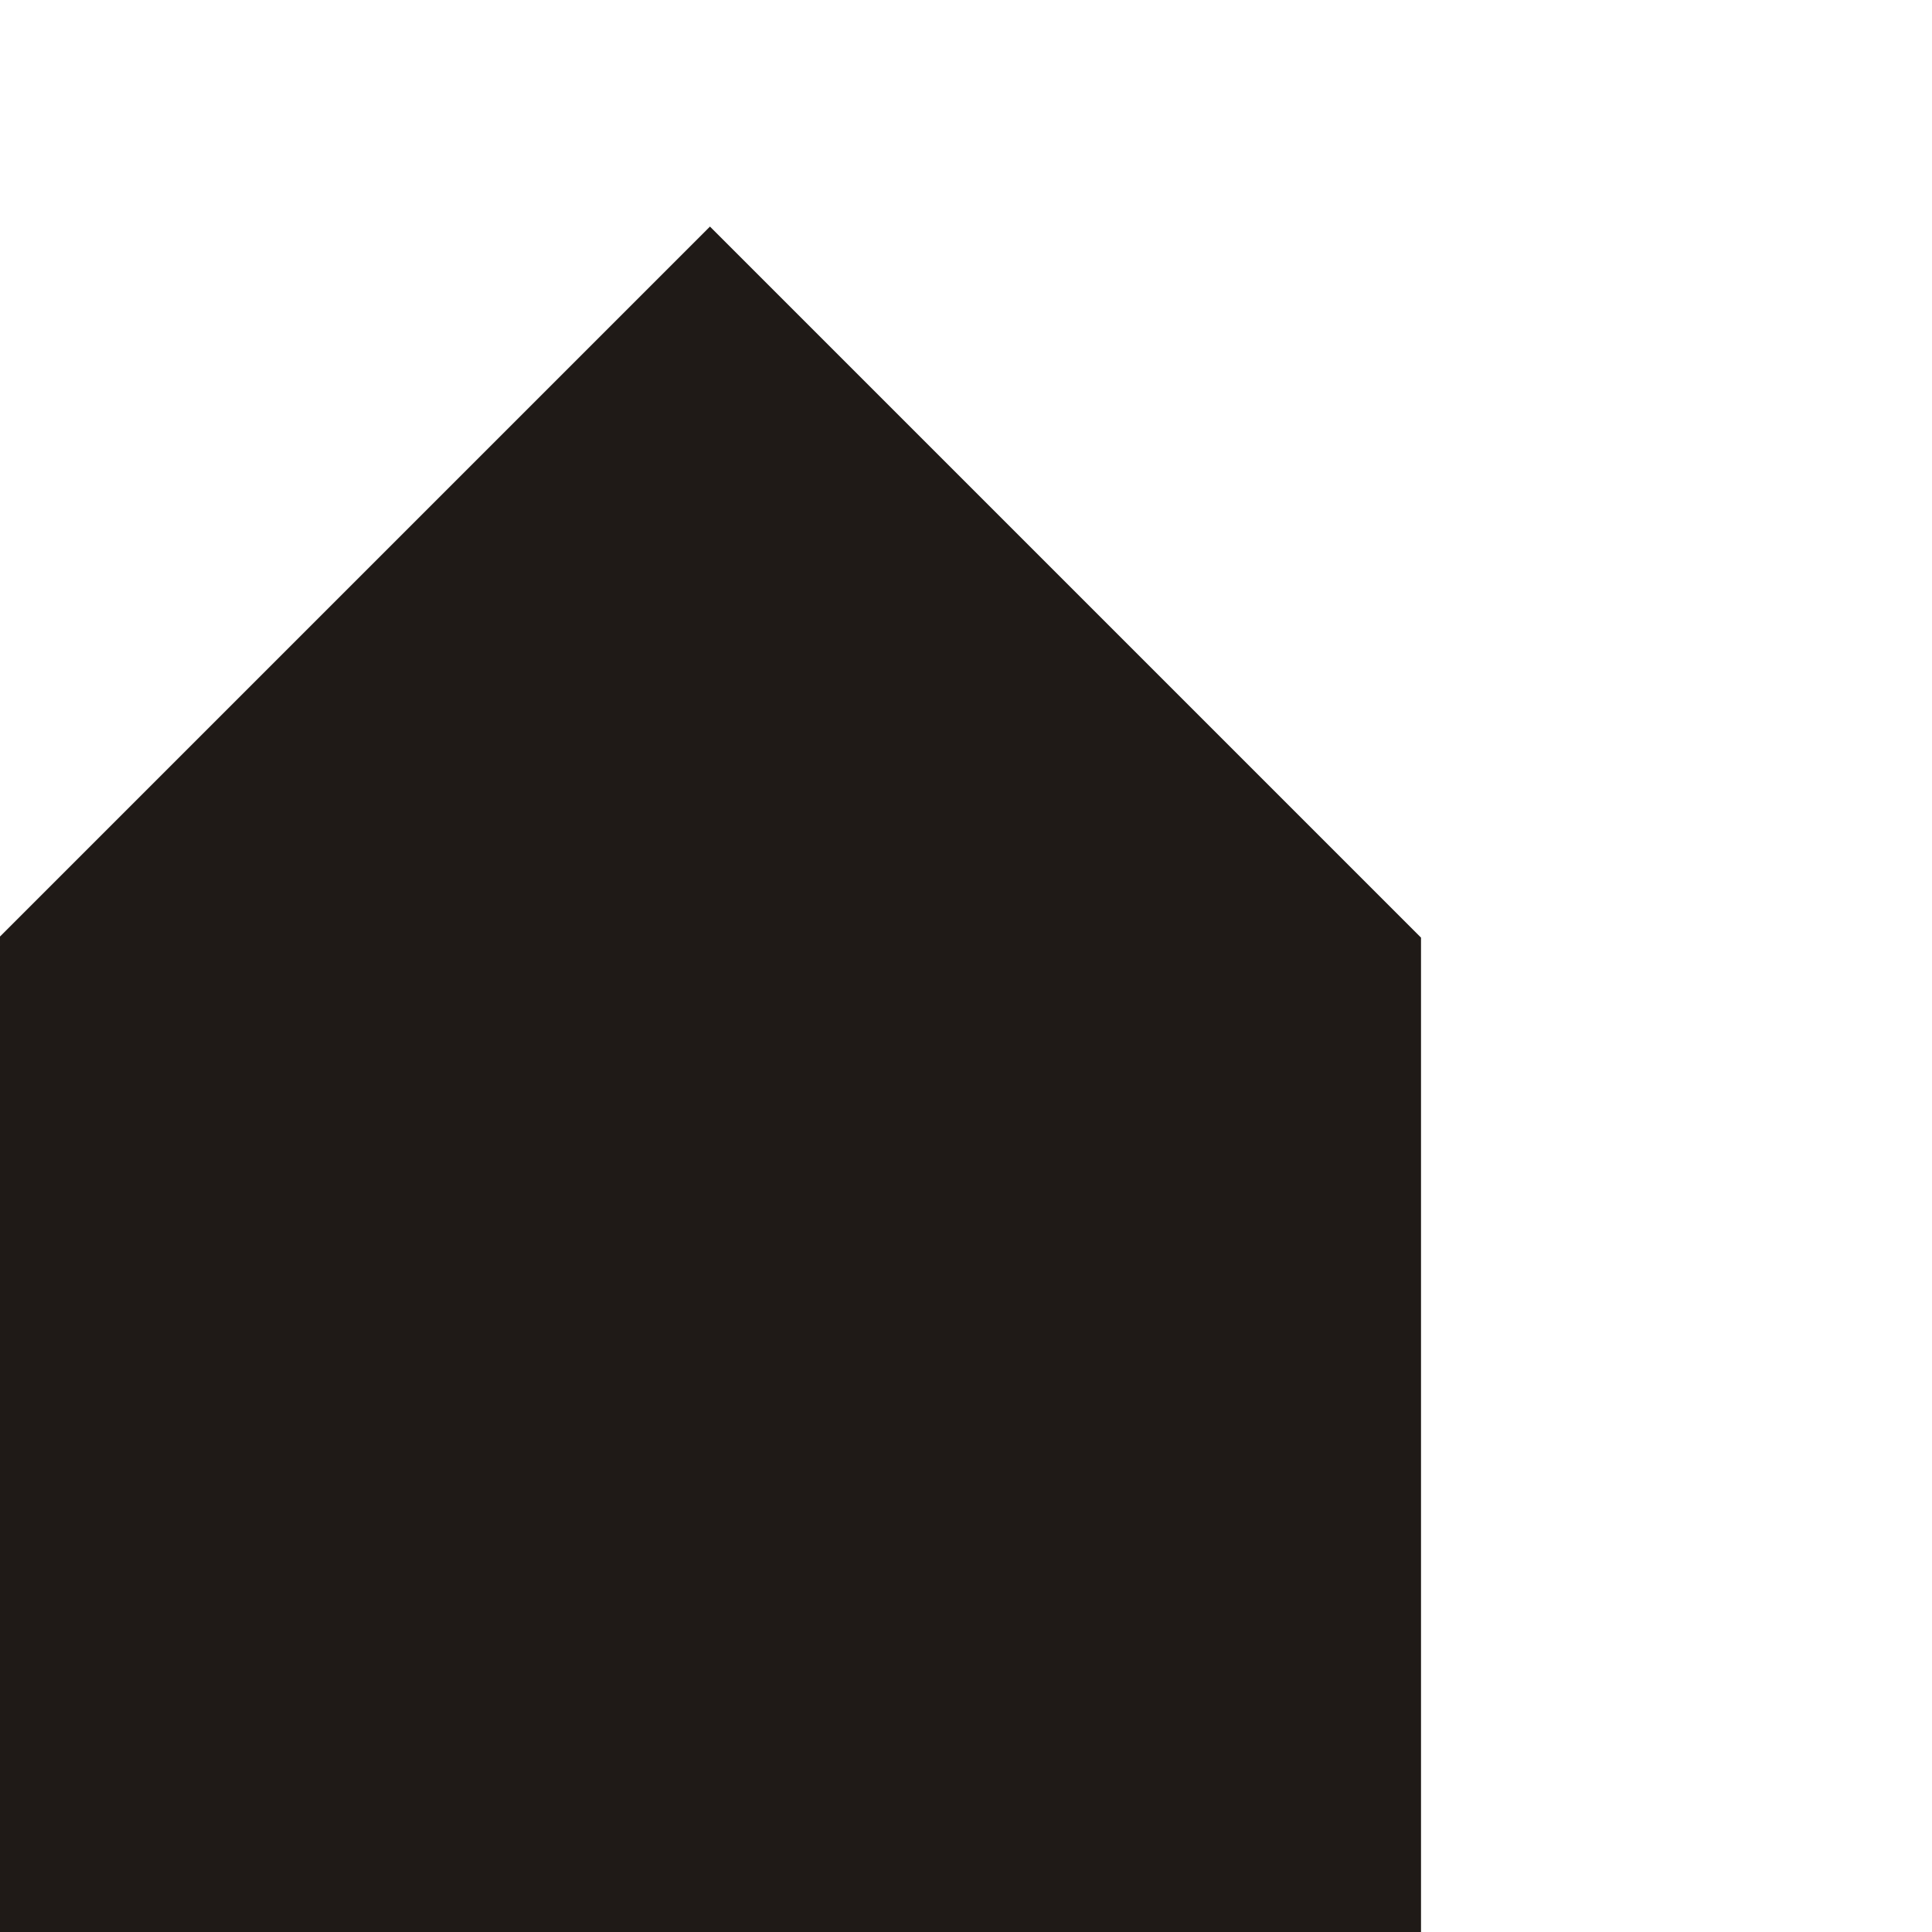
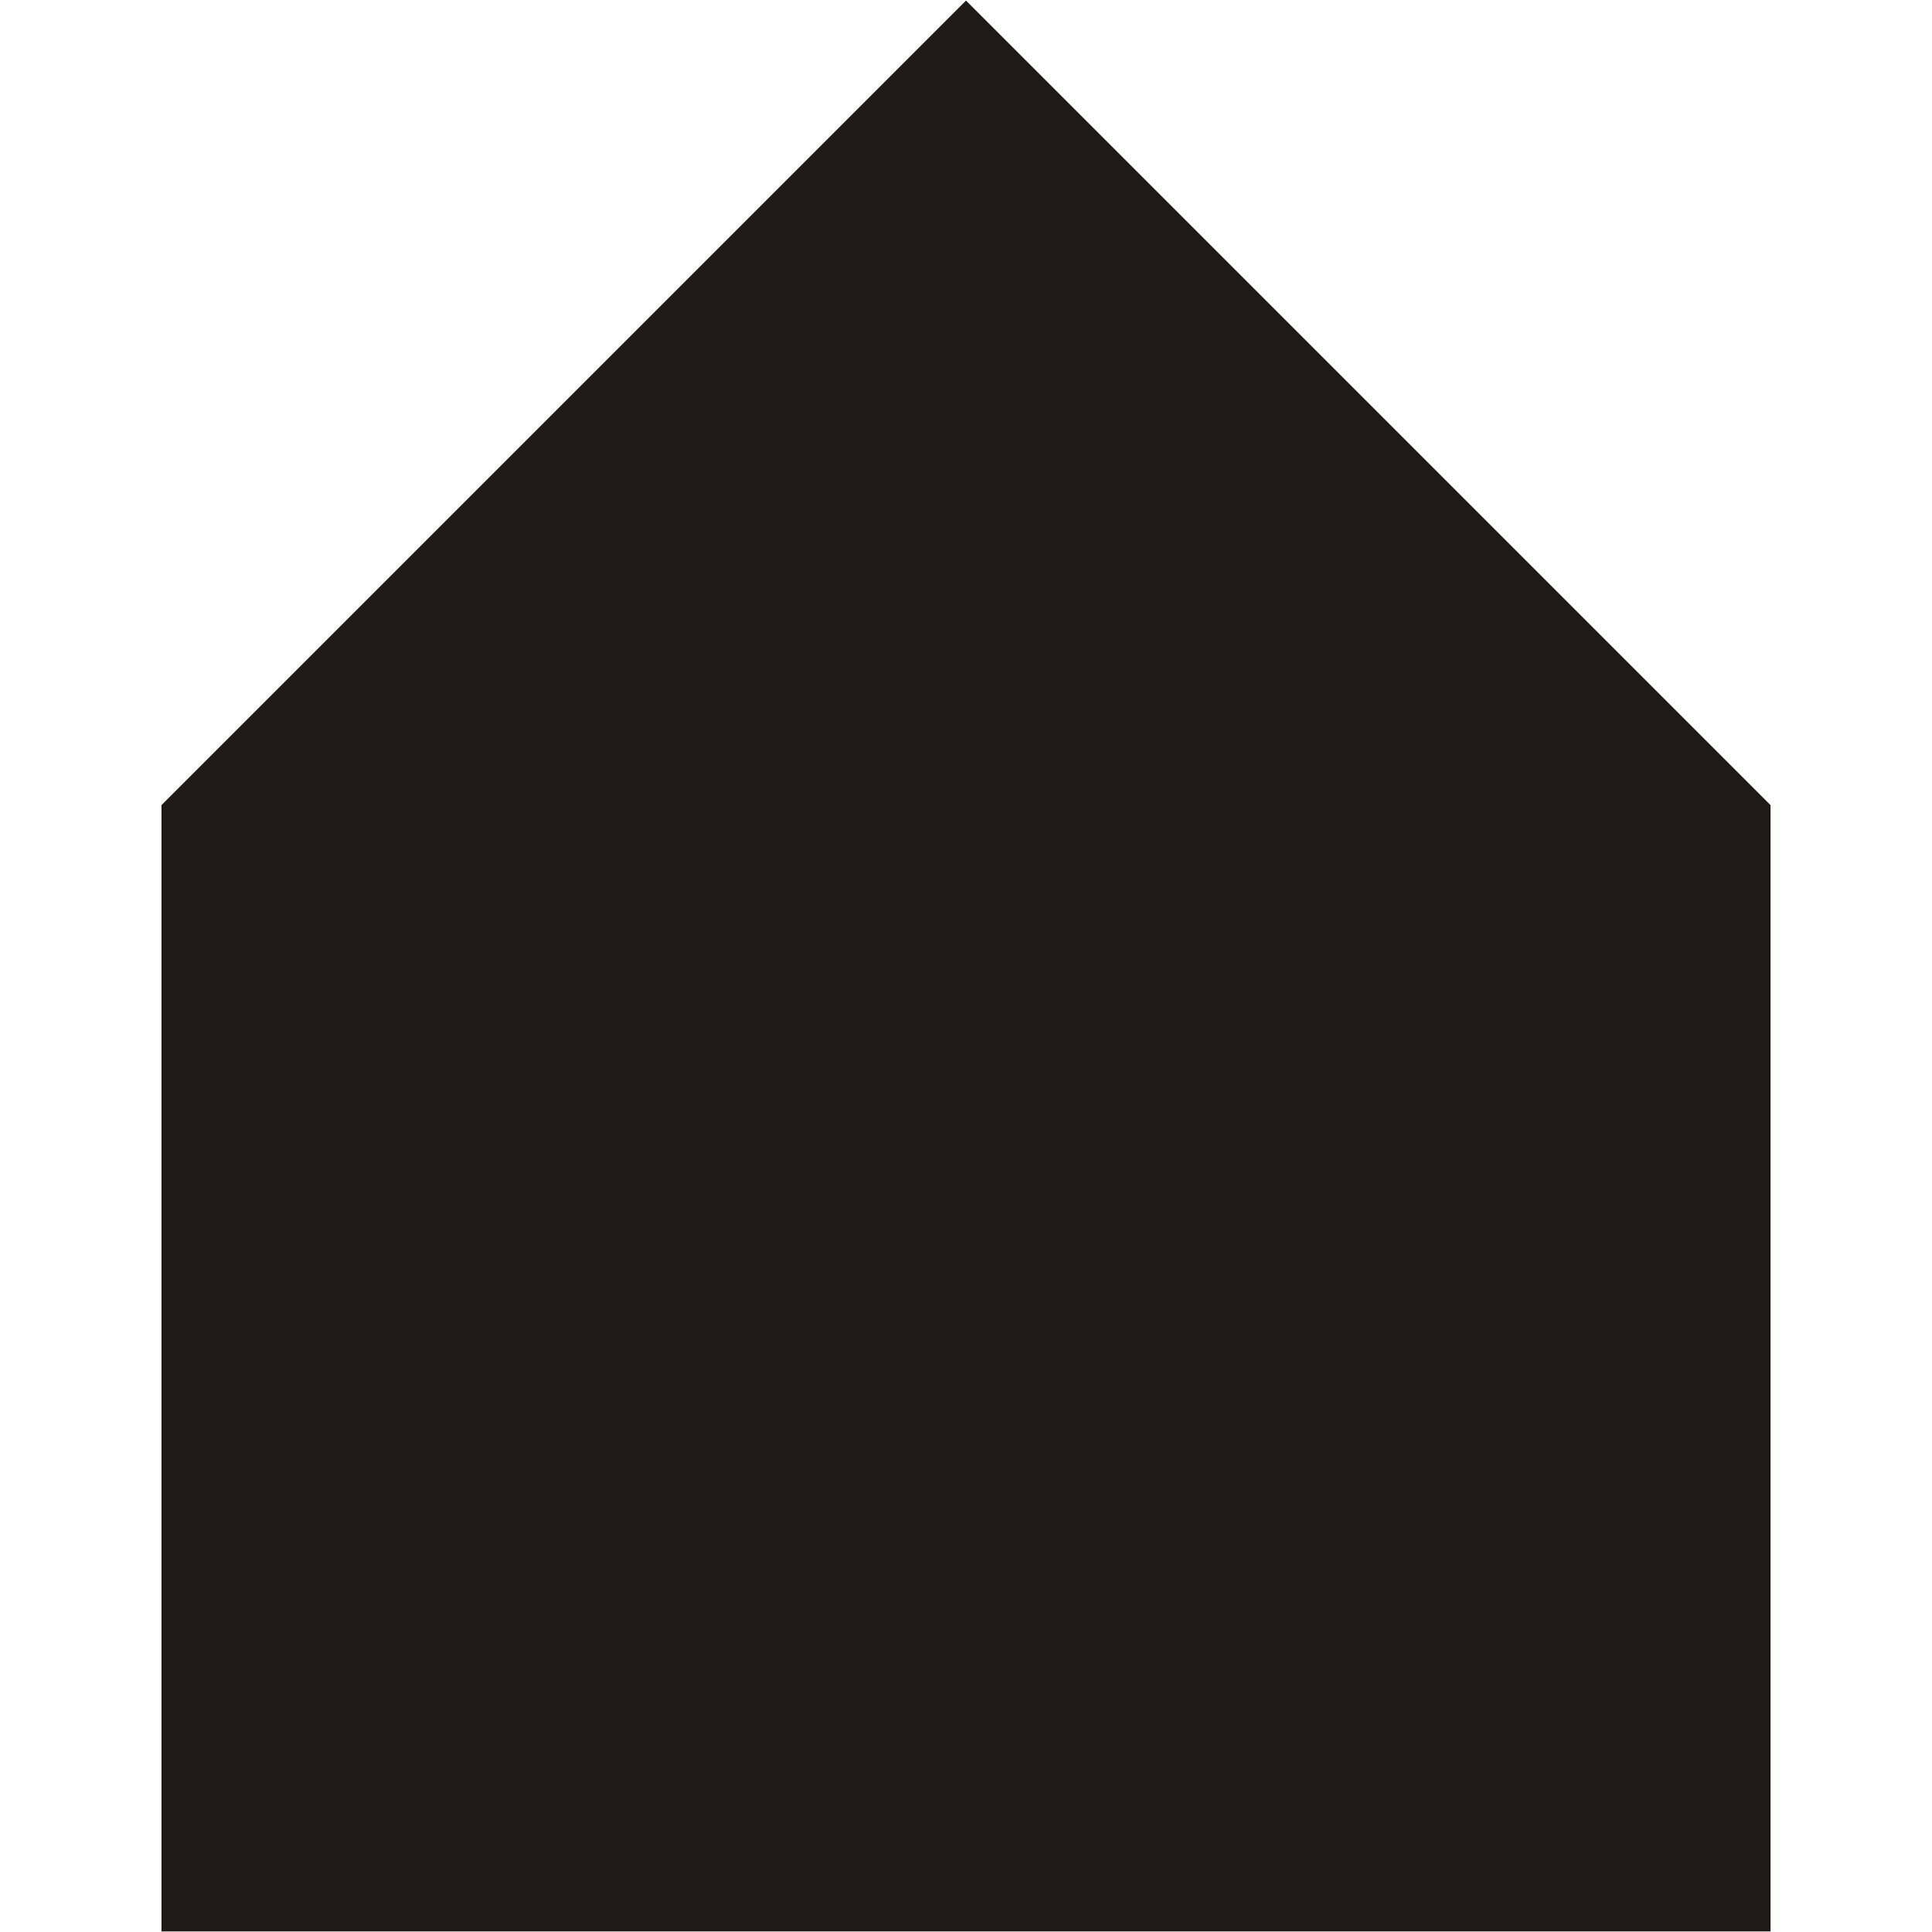
- <svg xmlns="http://www.w3.org/2000/svg" xml:space="preserve" width="180mm" height="180mm" style="shape-rendering:geometricPrecision; text-rendering:geometricPrecision; image-rendering:optimizeQuality; fill-rule:evenodd; clip-rule:evenodd" viewBox="0 0 180 180" version="1.1" id="svg4609">
+ <svg xmlns="http://www.w3.org/2000/svg" xml:space="preserve" width="159.086mm" height="159.086mm" style="clip-rule:evenodd;fill-rule:evenodd;image-rendering:optimizeQuality;shape-rendering:geometricPrecision;text-rendering:geometricPrecision" viewBox="0 0 159.086 159.086" version="1.1" id="svg4609">
  <defs id="defs4603">
    <style type="text/css" id="style4601">
   
    .str0 {stroke:#1F1A17;stroke-width:0.2}
    .fil0 {fill:#1F1A17}
   
  </style>
  </defs>
-   <g id="Layer_x0020_1">
-     <path style="fill:#1f1a17;stroke:#1f1a17;stroke-width:0.2" d="M 132.292,180 H 0 L 0,87.396 66.146,21.25 132.292,87.396 Z" id="polygon4606" />
+   <g id="Layer_x0020_1" transform="translate(13.39734,-21.06112)">
+     <path style="fill:#1f1a17;stroke:#1f1a17;stroke-width:0.2" d="M 132.292,180 H 0 V 87.396 L 66.146,21.25 132.292,87.396 Z" id="polygon4606" />
  </g>
</svg>
